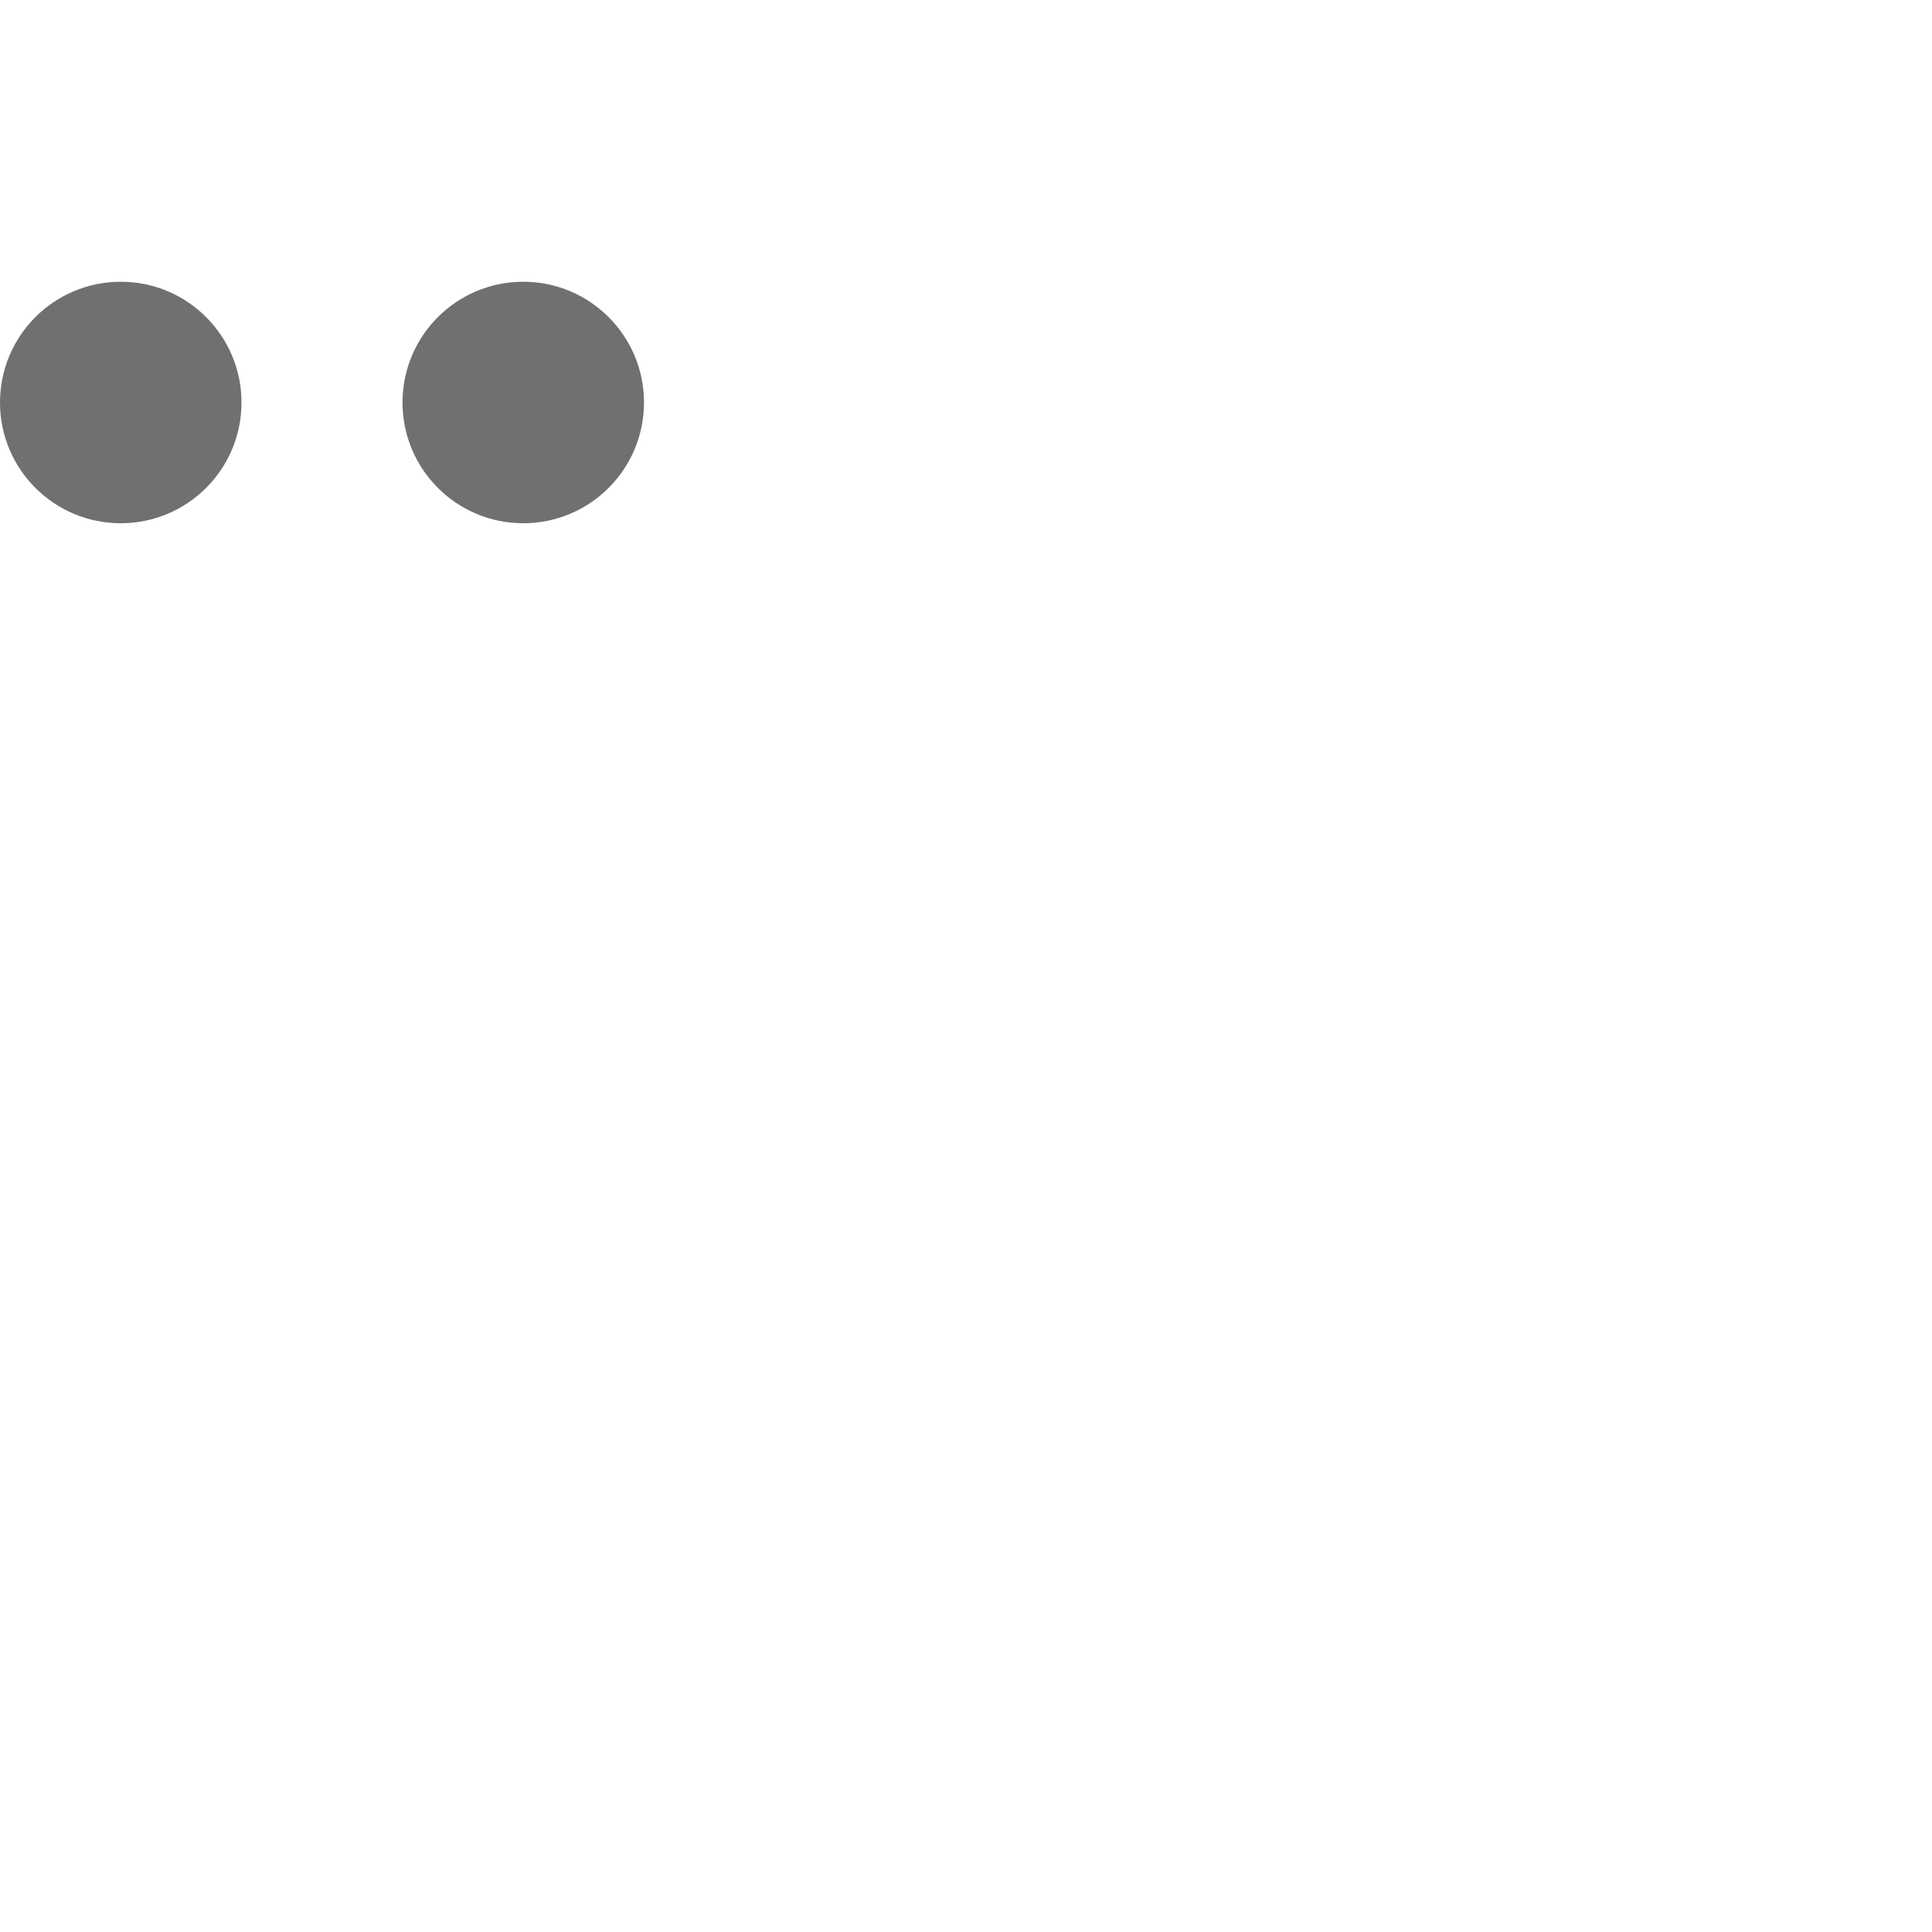
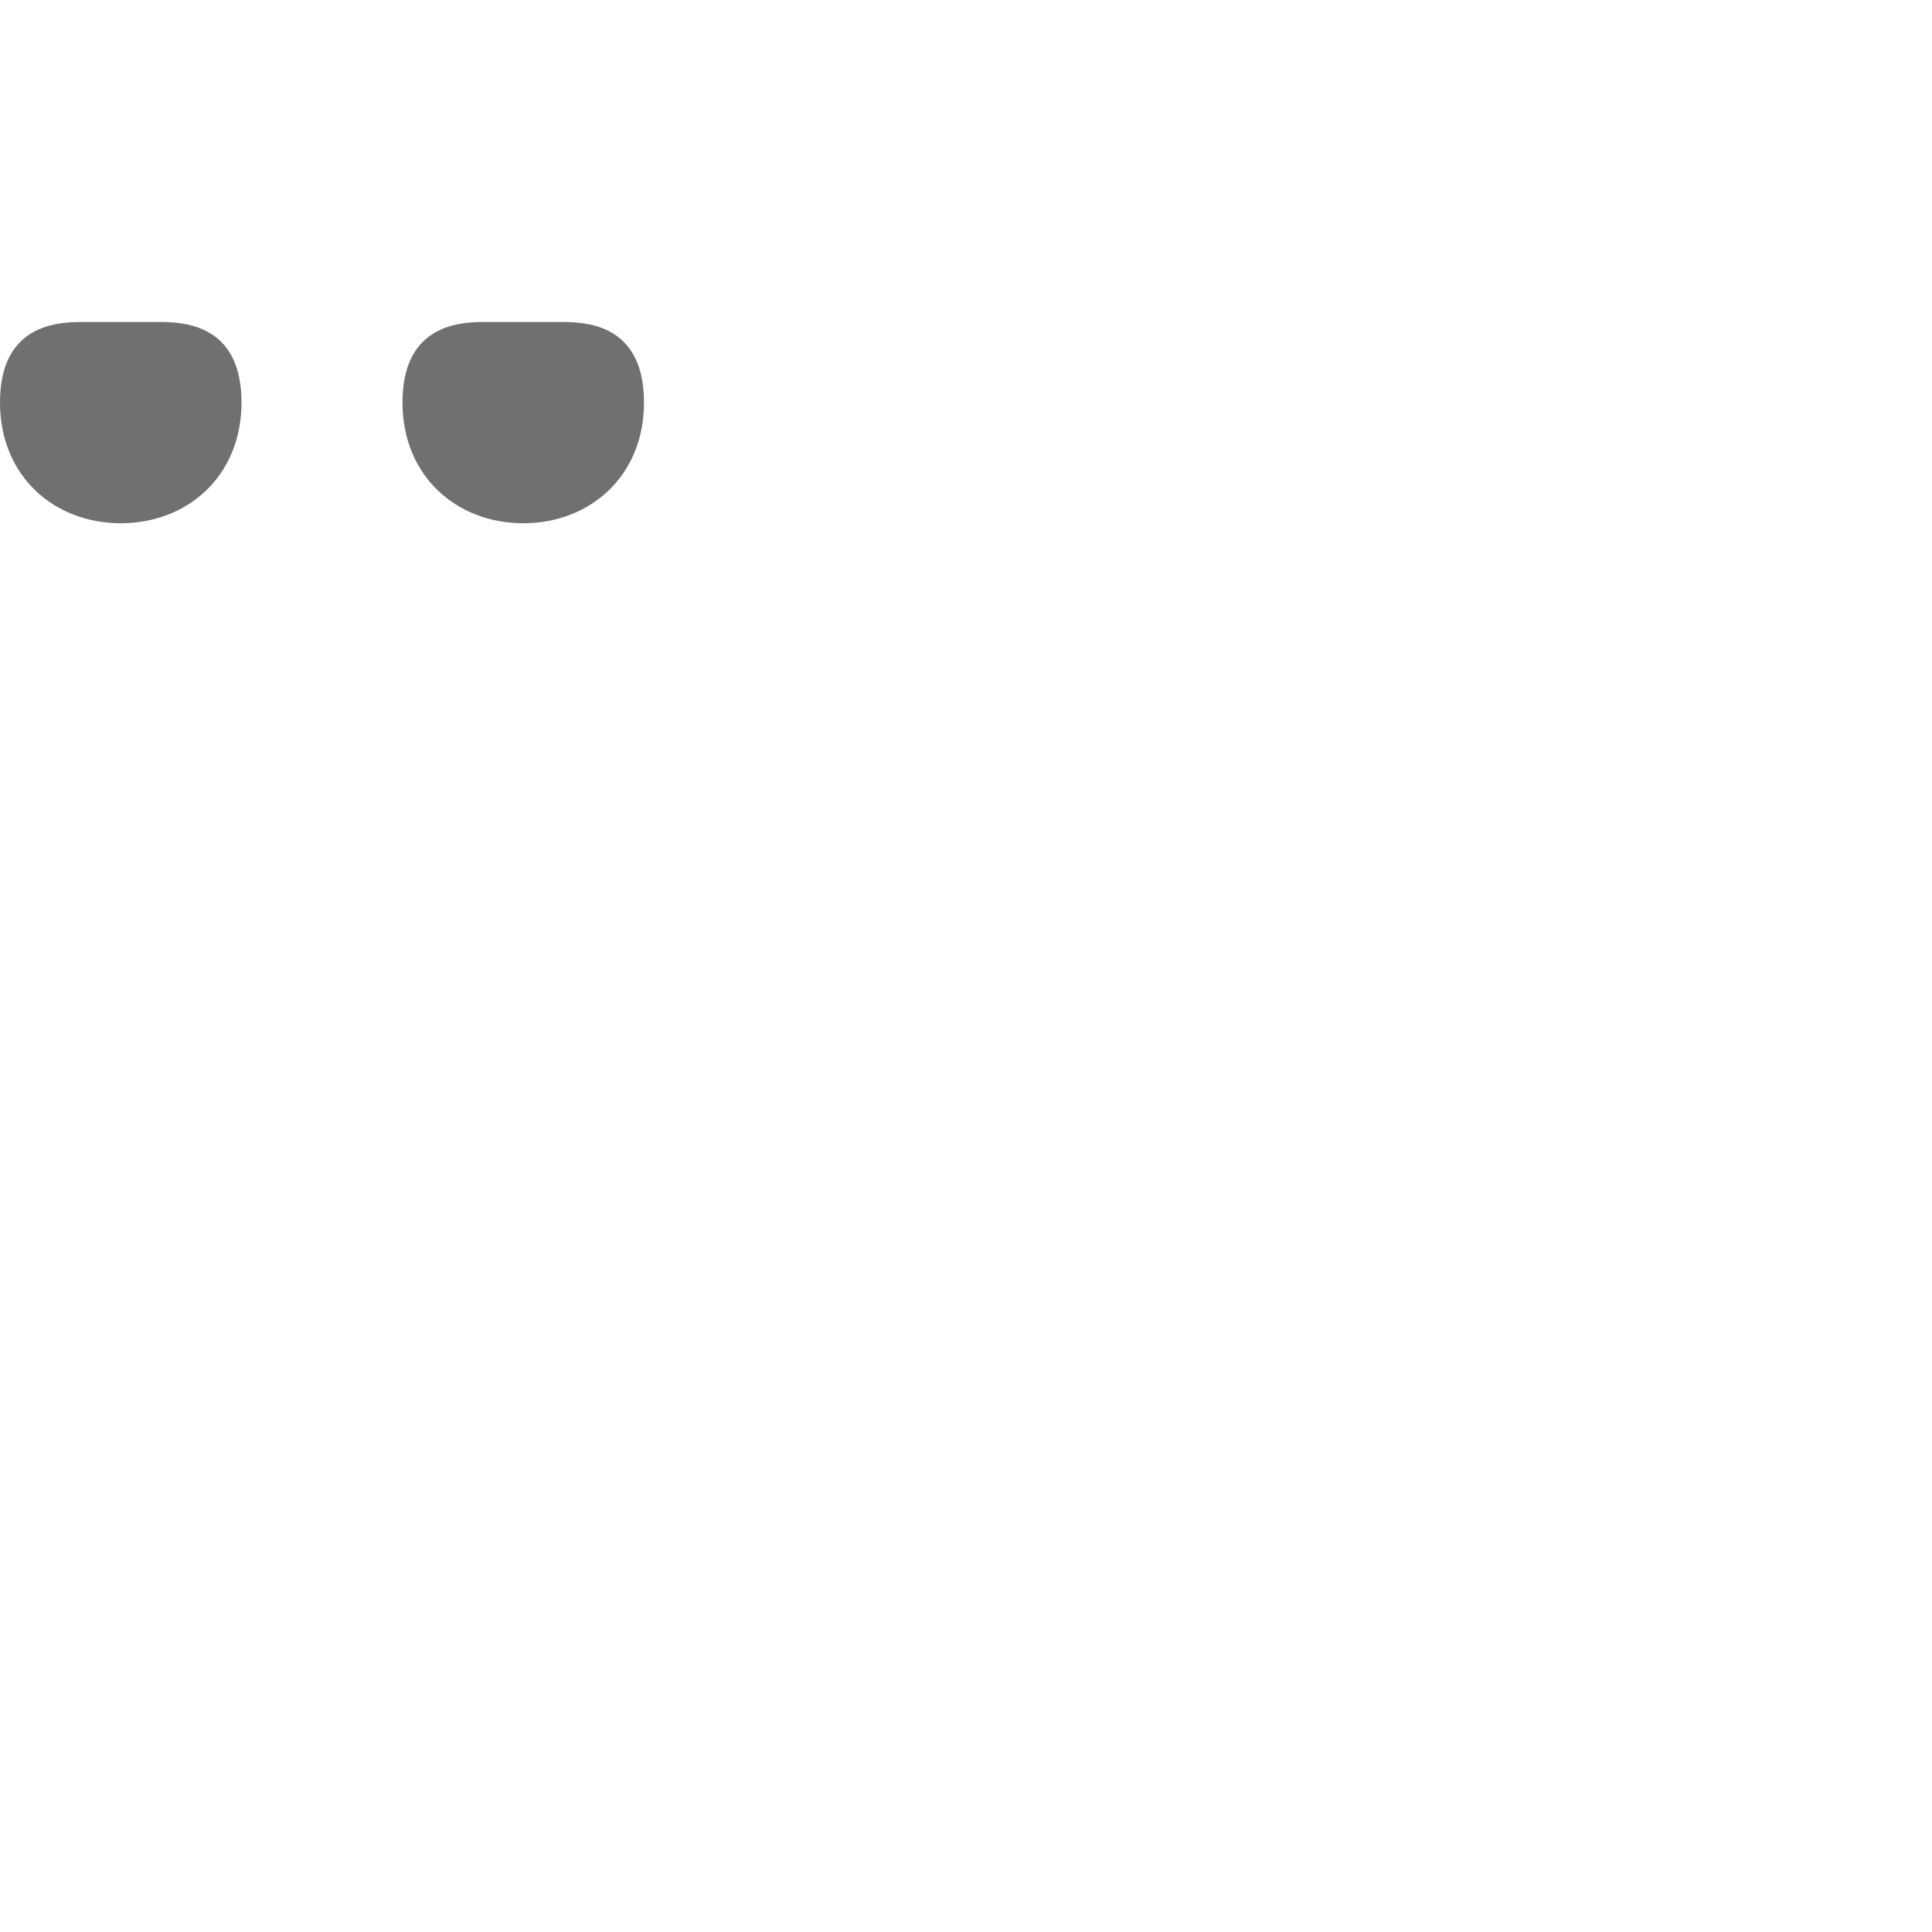
<svg xmlns="http://www.w3.org/2000/svg" width="1200" height="1200" viewBox="0 0 1200 1200" version="1.1" id="svg1">
  <defs id="defs1" />
  <g id="layer1">
-     <circle style="fill:#000000;fill-opacity:0.56;fill-rule:evenodd;stroke-width:6;stroke-linecap:square;stroke-linejoin:bevel;stroke-miterlimit:4.5;stop-color:#000000" id="path39582" cx="75" cy="250" r="75" />
-     <circle style="fill:#000000;fill-opacity:0.56;fill-rule:evenodd;stroke-width:6;stroke-linecap:square;stroke-linejoin:bevel;stroke-miterlimit:4.5;stop-color:#000000" id="path39584" cx="325" cy="250" r="75" />
+     <path id="path39582" style="fill:#000000;fill-opacity:0.56;fill-rule:evenodd;stroke-width:6;stroke-linecap:square;stroke-linejoin:bevel;stroke-miterlimit:4.5;stop-color:#000000" d="m 50,200 c -18.462,0 -50,4.289 -50,50 0,45.711 33.579,75 75,75 41.421,0 75,-29.289 75,-75 0,-45.711 -31.55,-50 -50,-50 z" />
+     <path id="path39582-2" style="fill:#000000;fill-opacity:0.56;fill-rule:evenodd;stroke-width:6;stroke-linecap:square;stroke-linejoin:bevel;stroke-miterlimit:4.5;stop-color:#000000" d="m 300,200 c -18.462,0 -50,4.289 -50,50 0,45.711 33.579,75 75,75 41.421,0 75,-29.289 75,-75 0,-45.711 -31.55,-50 -50,-50 z" />
  </g>
</svg>
